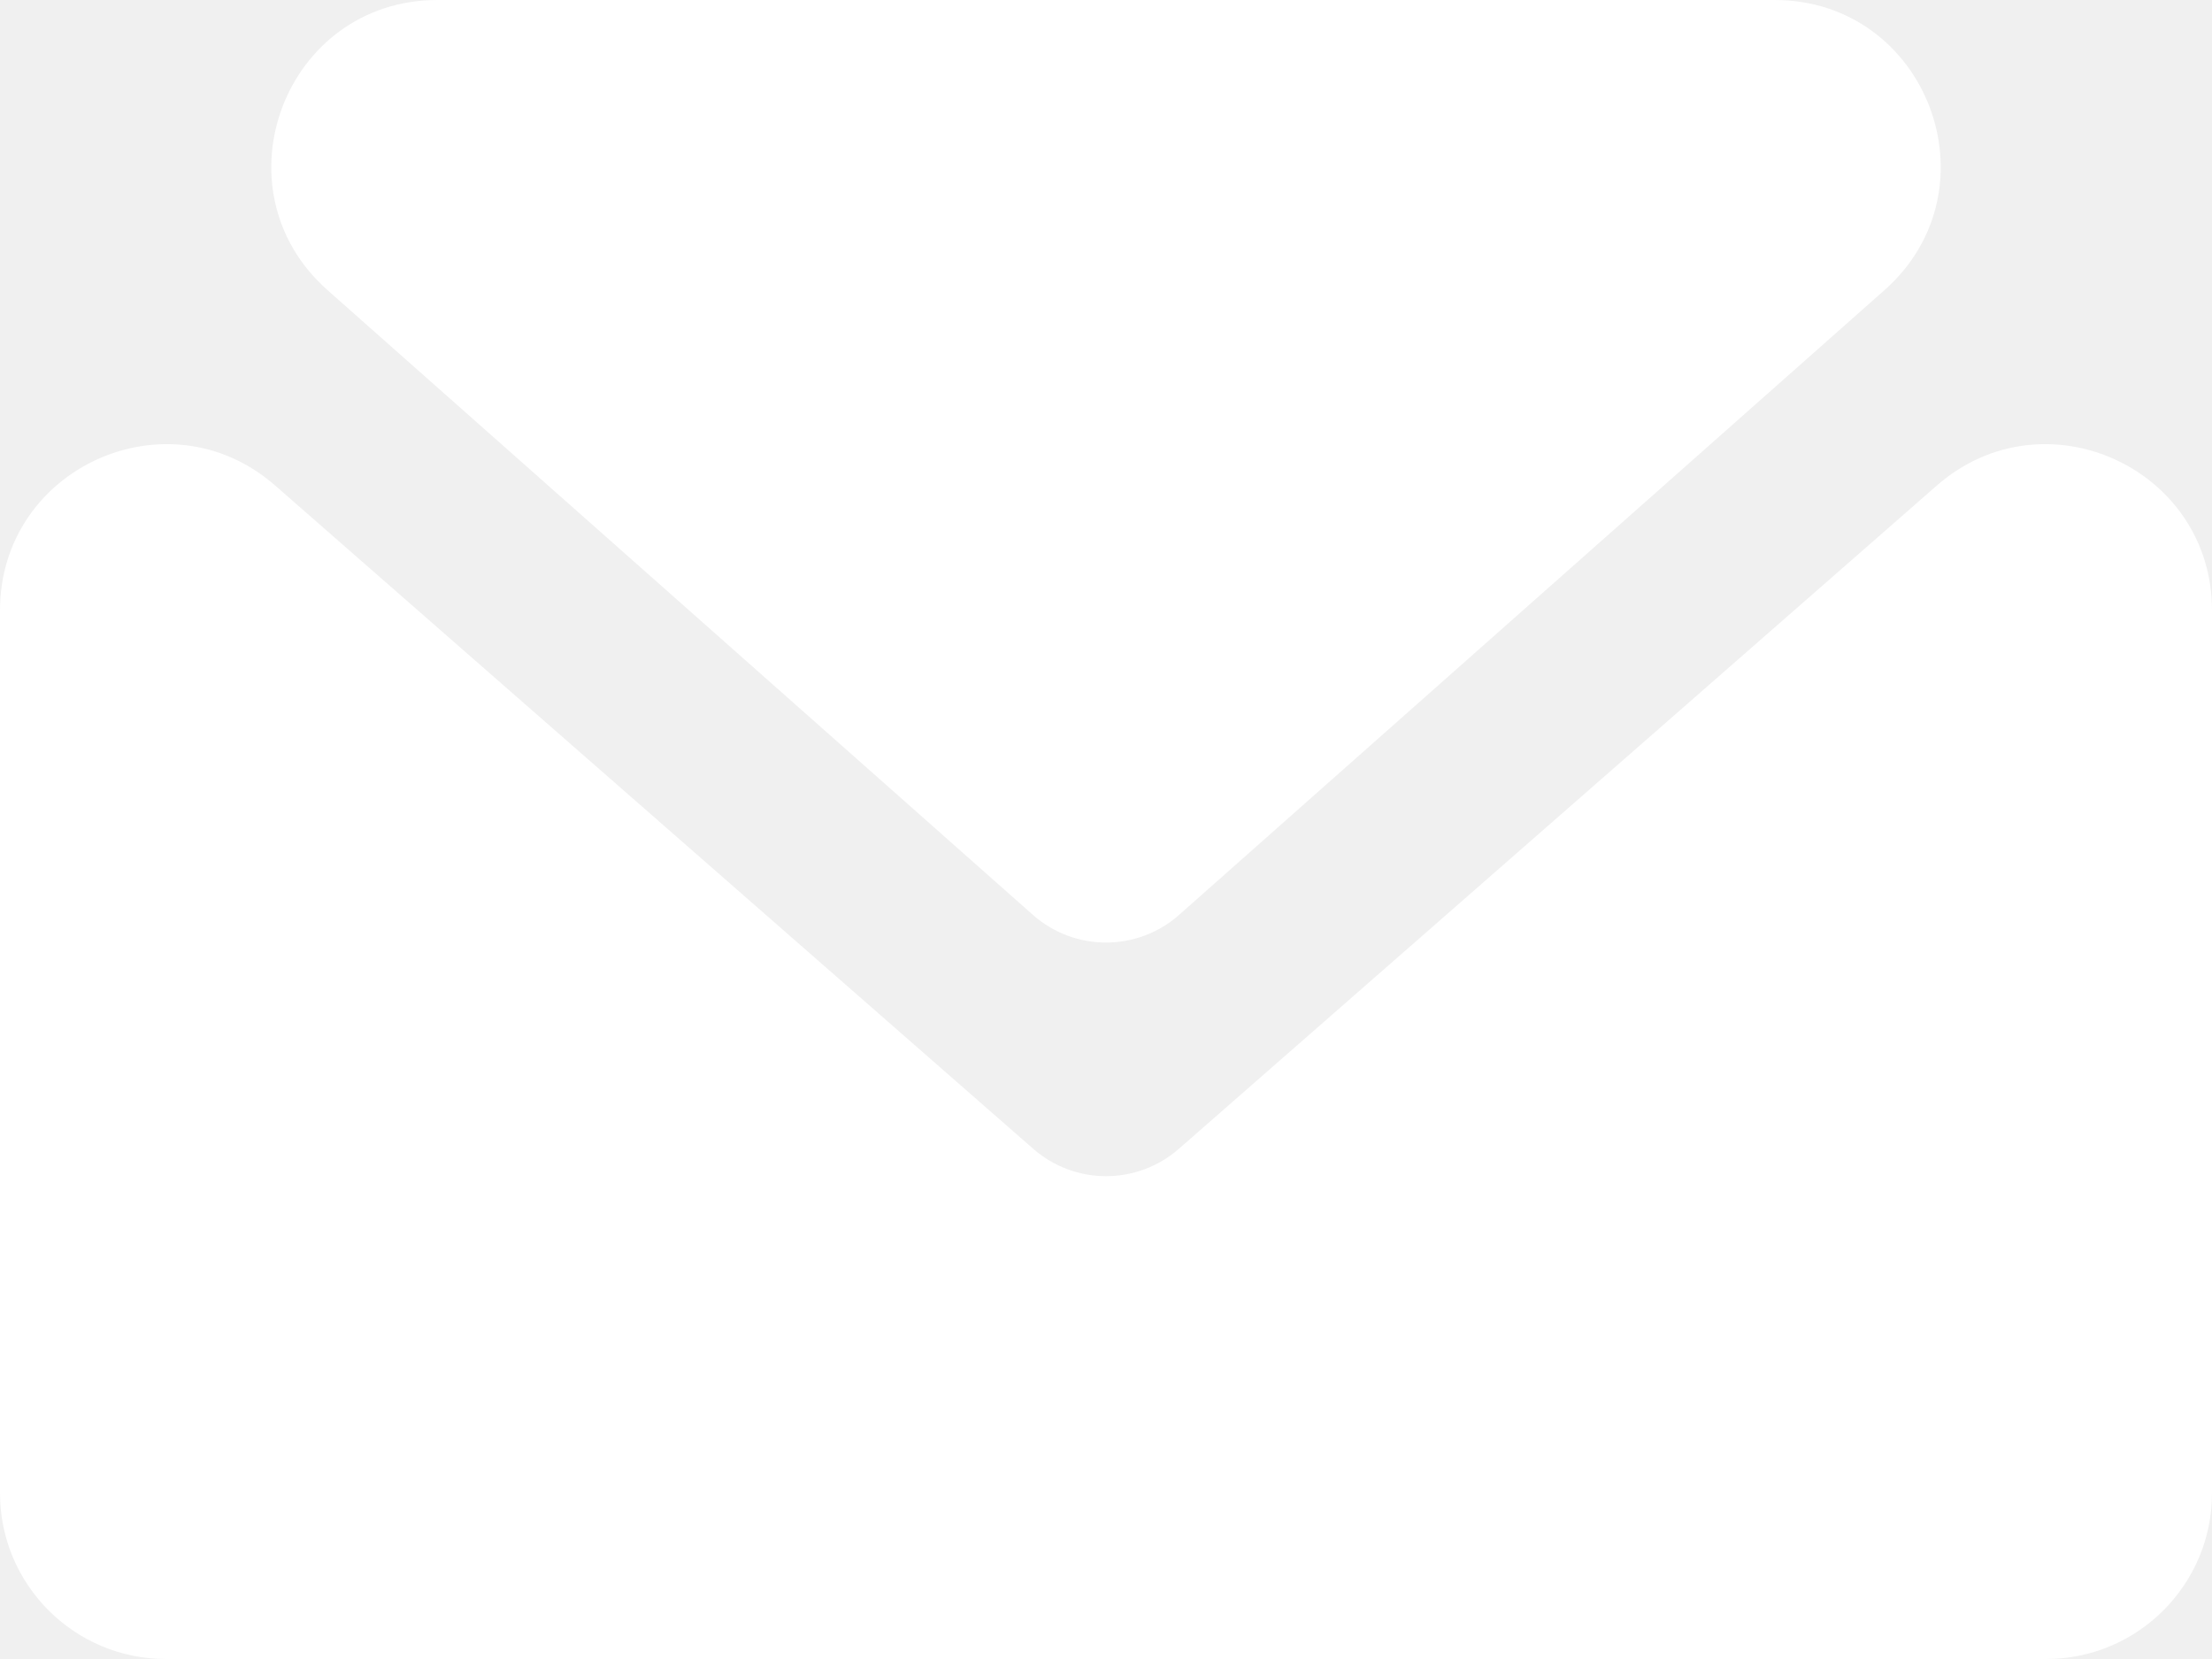
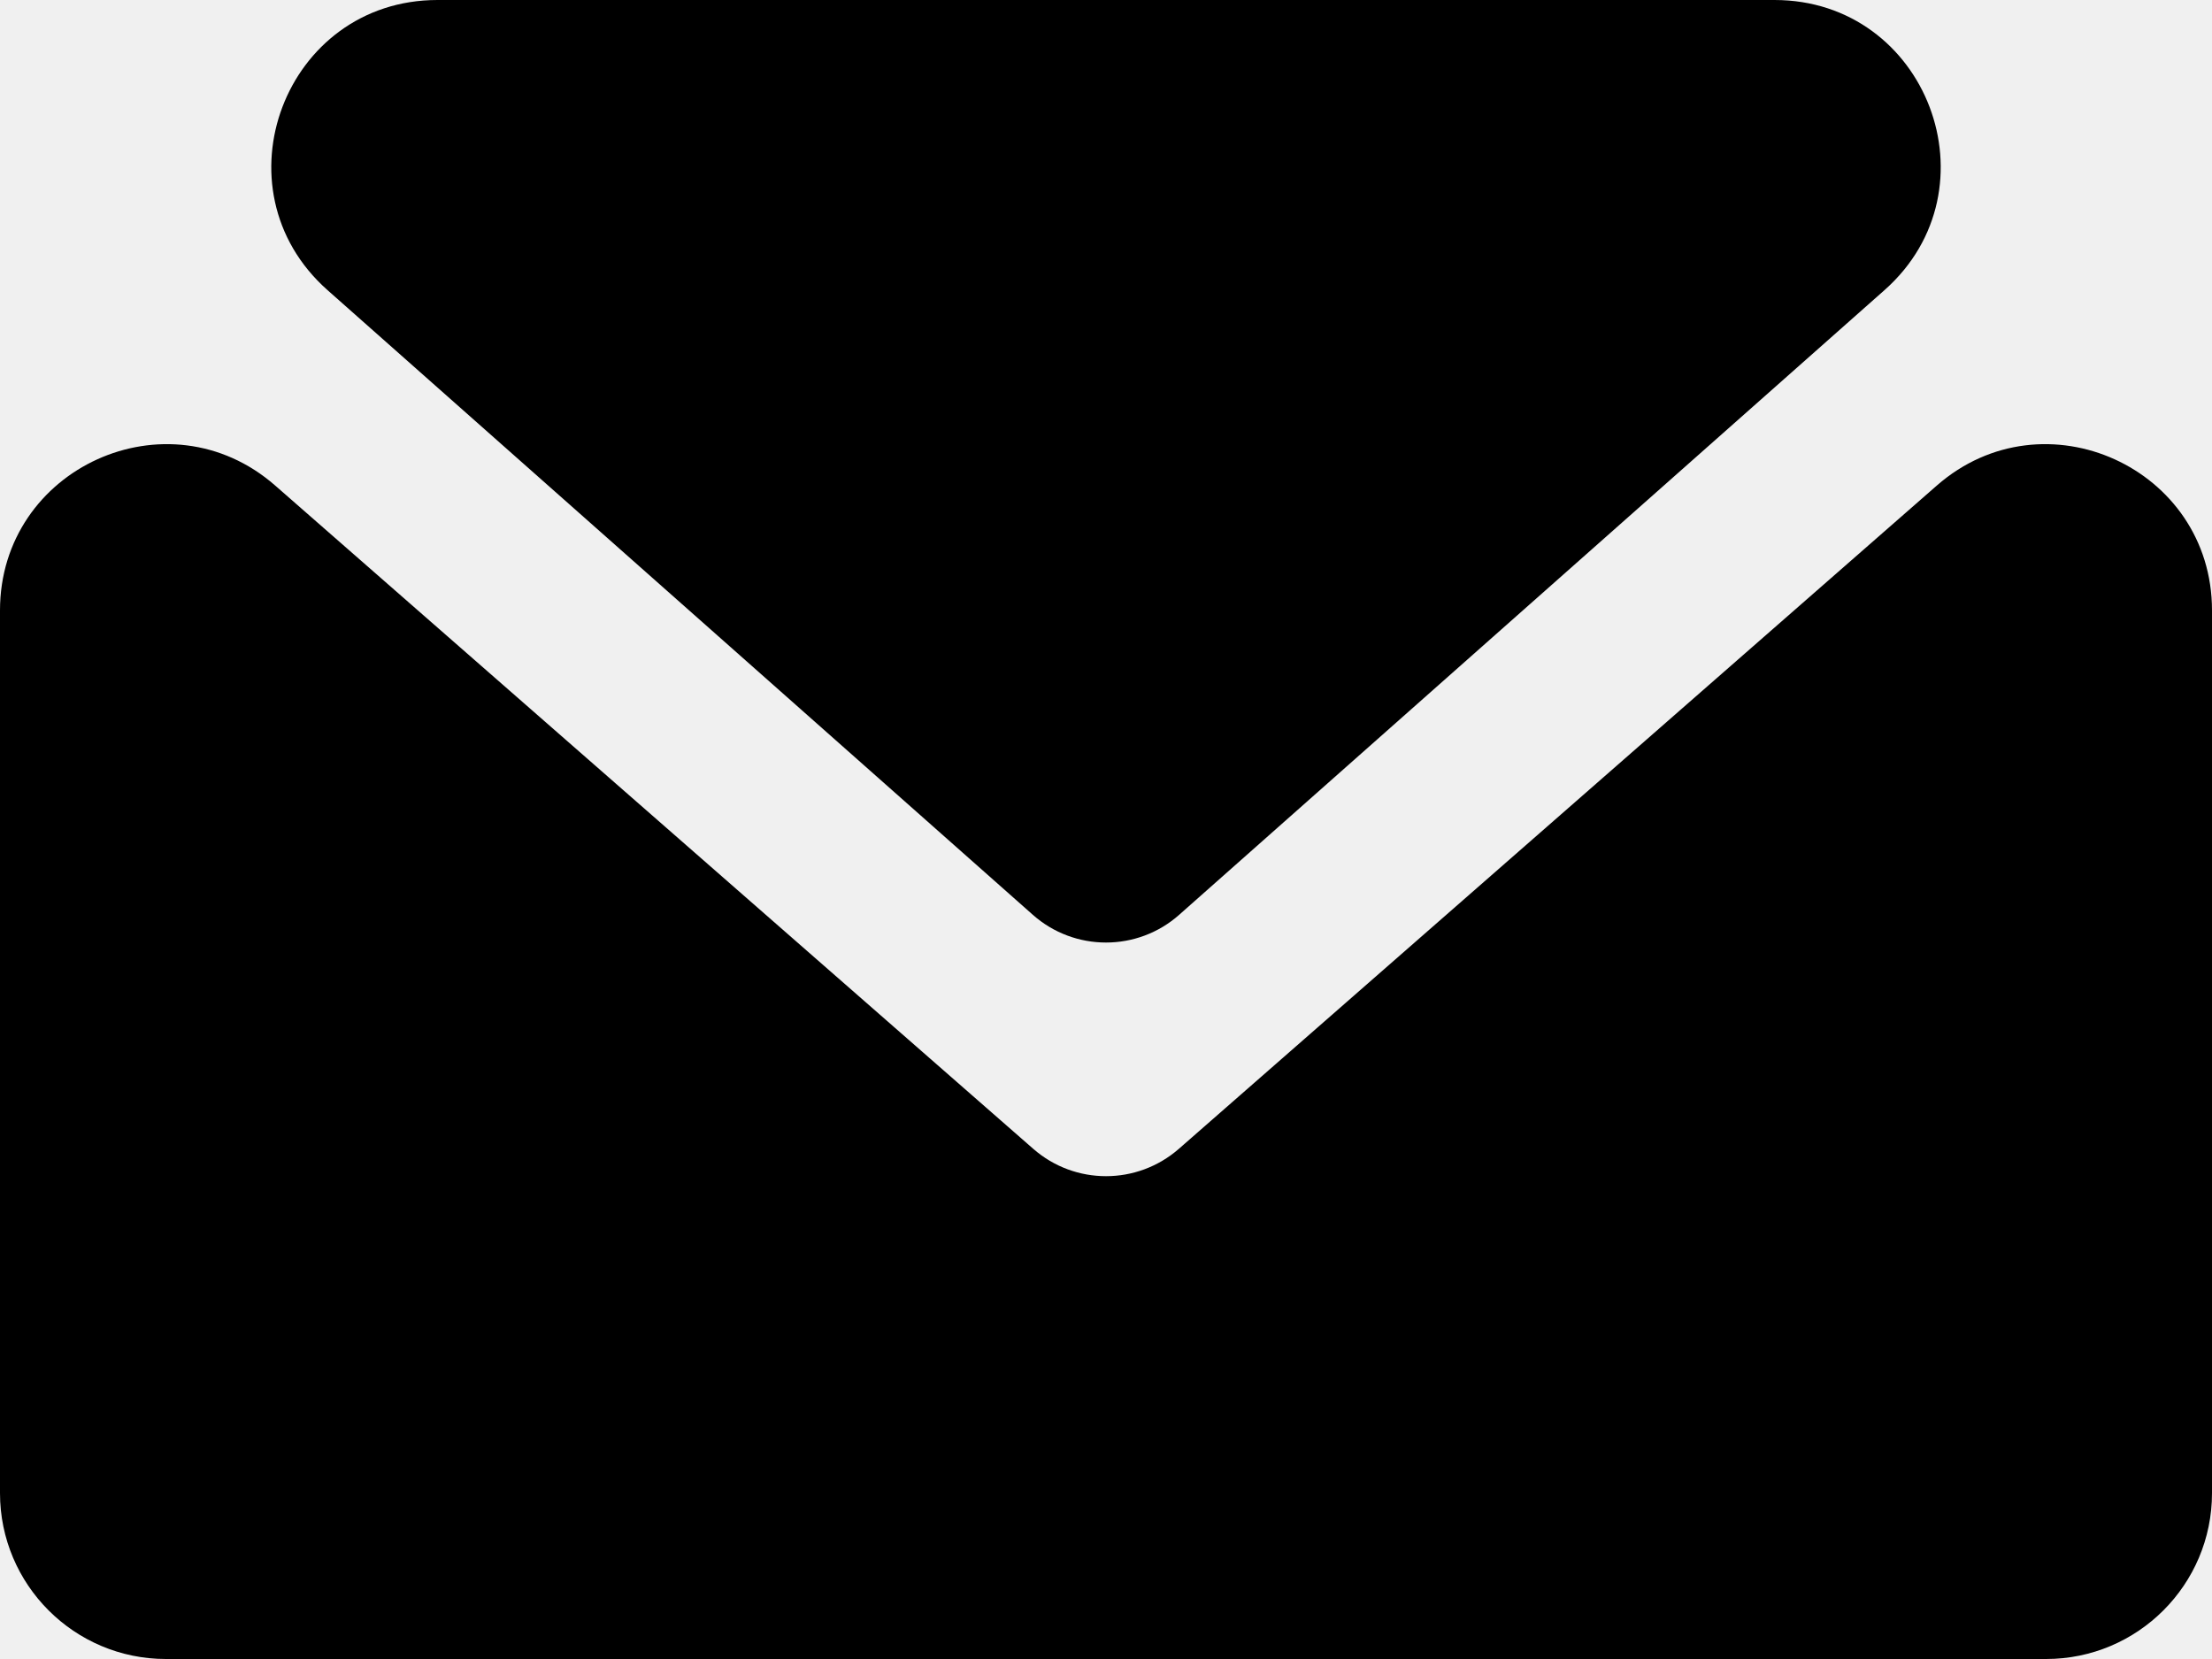
- <svg xmlns="http://www.w3.org/2000/svg" width="20" height="15" viewBox="0 0 20 15" fill="none">
-   <path fill-rule="evenodd" clip-rule="evenodd" d="M17.512 4.39C18.482 3.541 20 4.23 20 5.519V13.5C20 14.328 19.328 15 18.5 15H1.5C0.672 15 0 14.328 0 13.5V5.519C0 4.23 1.518 3.541 2.488 4.39L9.342 10.387C9.719 10.717 10.281 10.717 10.659 10.387L17.512 4.39ZM17.039 2.623C18.072 1.707 17.425 -1.05964e-07 16.044 -1.05964e-07H3.956C2.575 -1.05964e-07 1.928 1.707 2.961 2.623L9.337 8.27C9.715 8.606 10.285 8.606 10.663 8.27L17.039 2.623Z" fill="white" />
+ <svg xmlns="http://www.w3.org/2000/svg" width="20" height="15" viewBox="0 0 20 15">
+   <path d="M17.512 4.39C18.482 3.541 20 4.23 20 5.519V13.5C20 14.328 19.328 15 18.5 15H1.5C0.672 15 0 14.328 0 13.5V5.519C0 4.23 1.518 3.541 2.488 4.39L9.342 10.387C9.719 10.717 10.281 10.717 10.659 10.387L17.512 4.39ZM17.039 2.623C18.072 1.707 17.425 -1.05964e-07 16.044 -1.05964e-07H3.956C2.575 -1.05964e-07 1.928 1.707 2.961 2.623L9.337 8.27C9.715 8.606 10.285 8.606 10.663 8.27L17.039 2.623Z" />
</svg>
